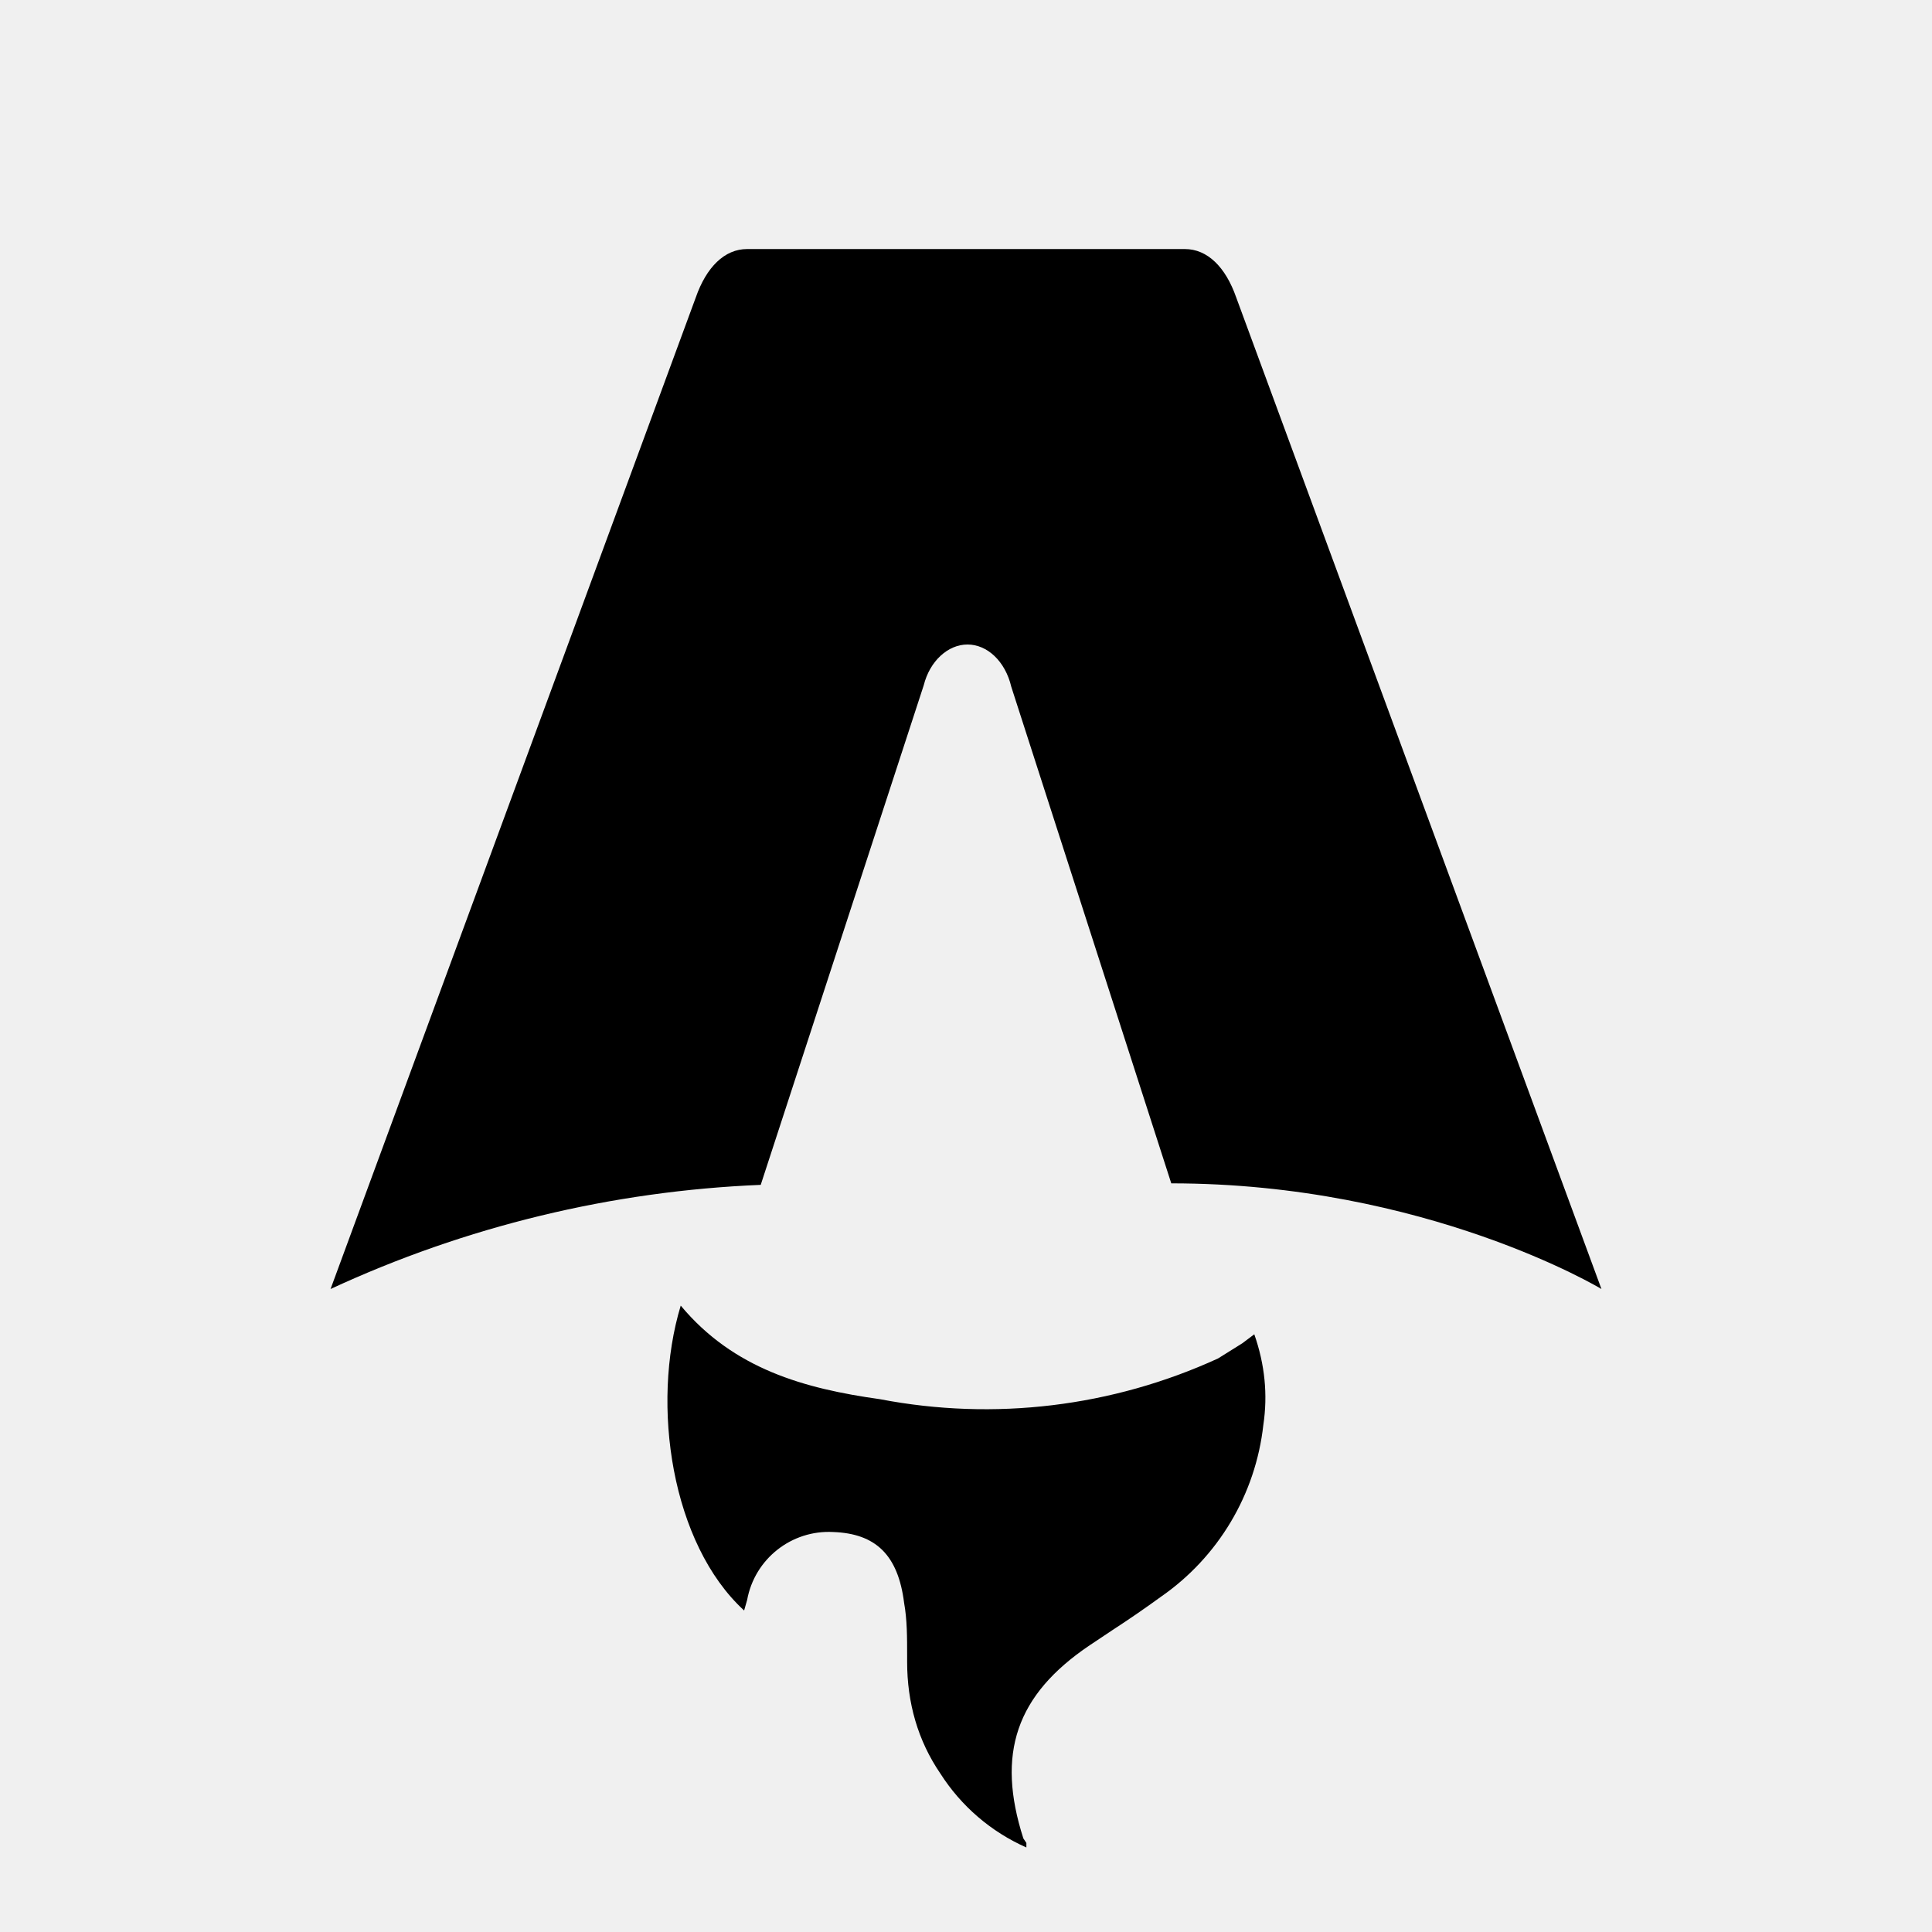
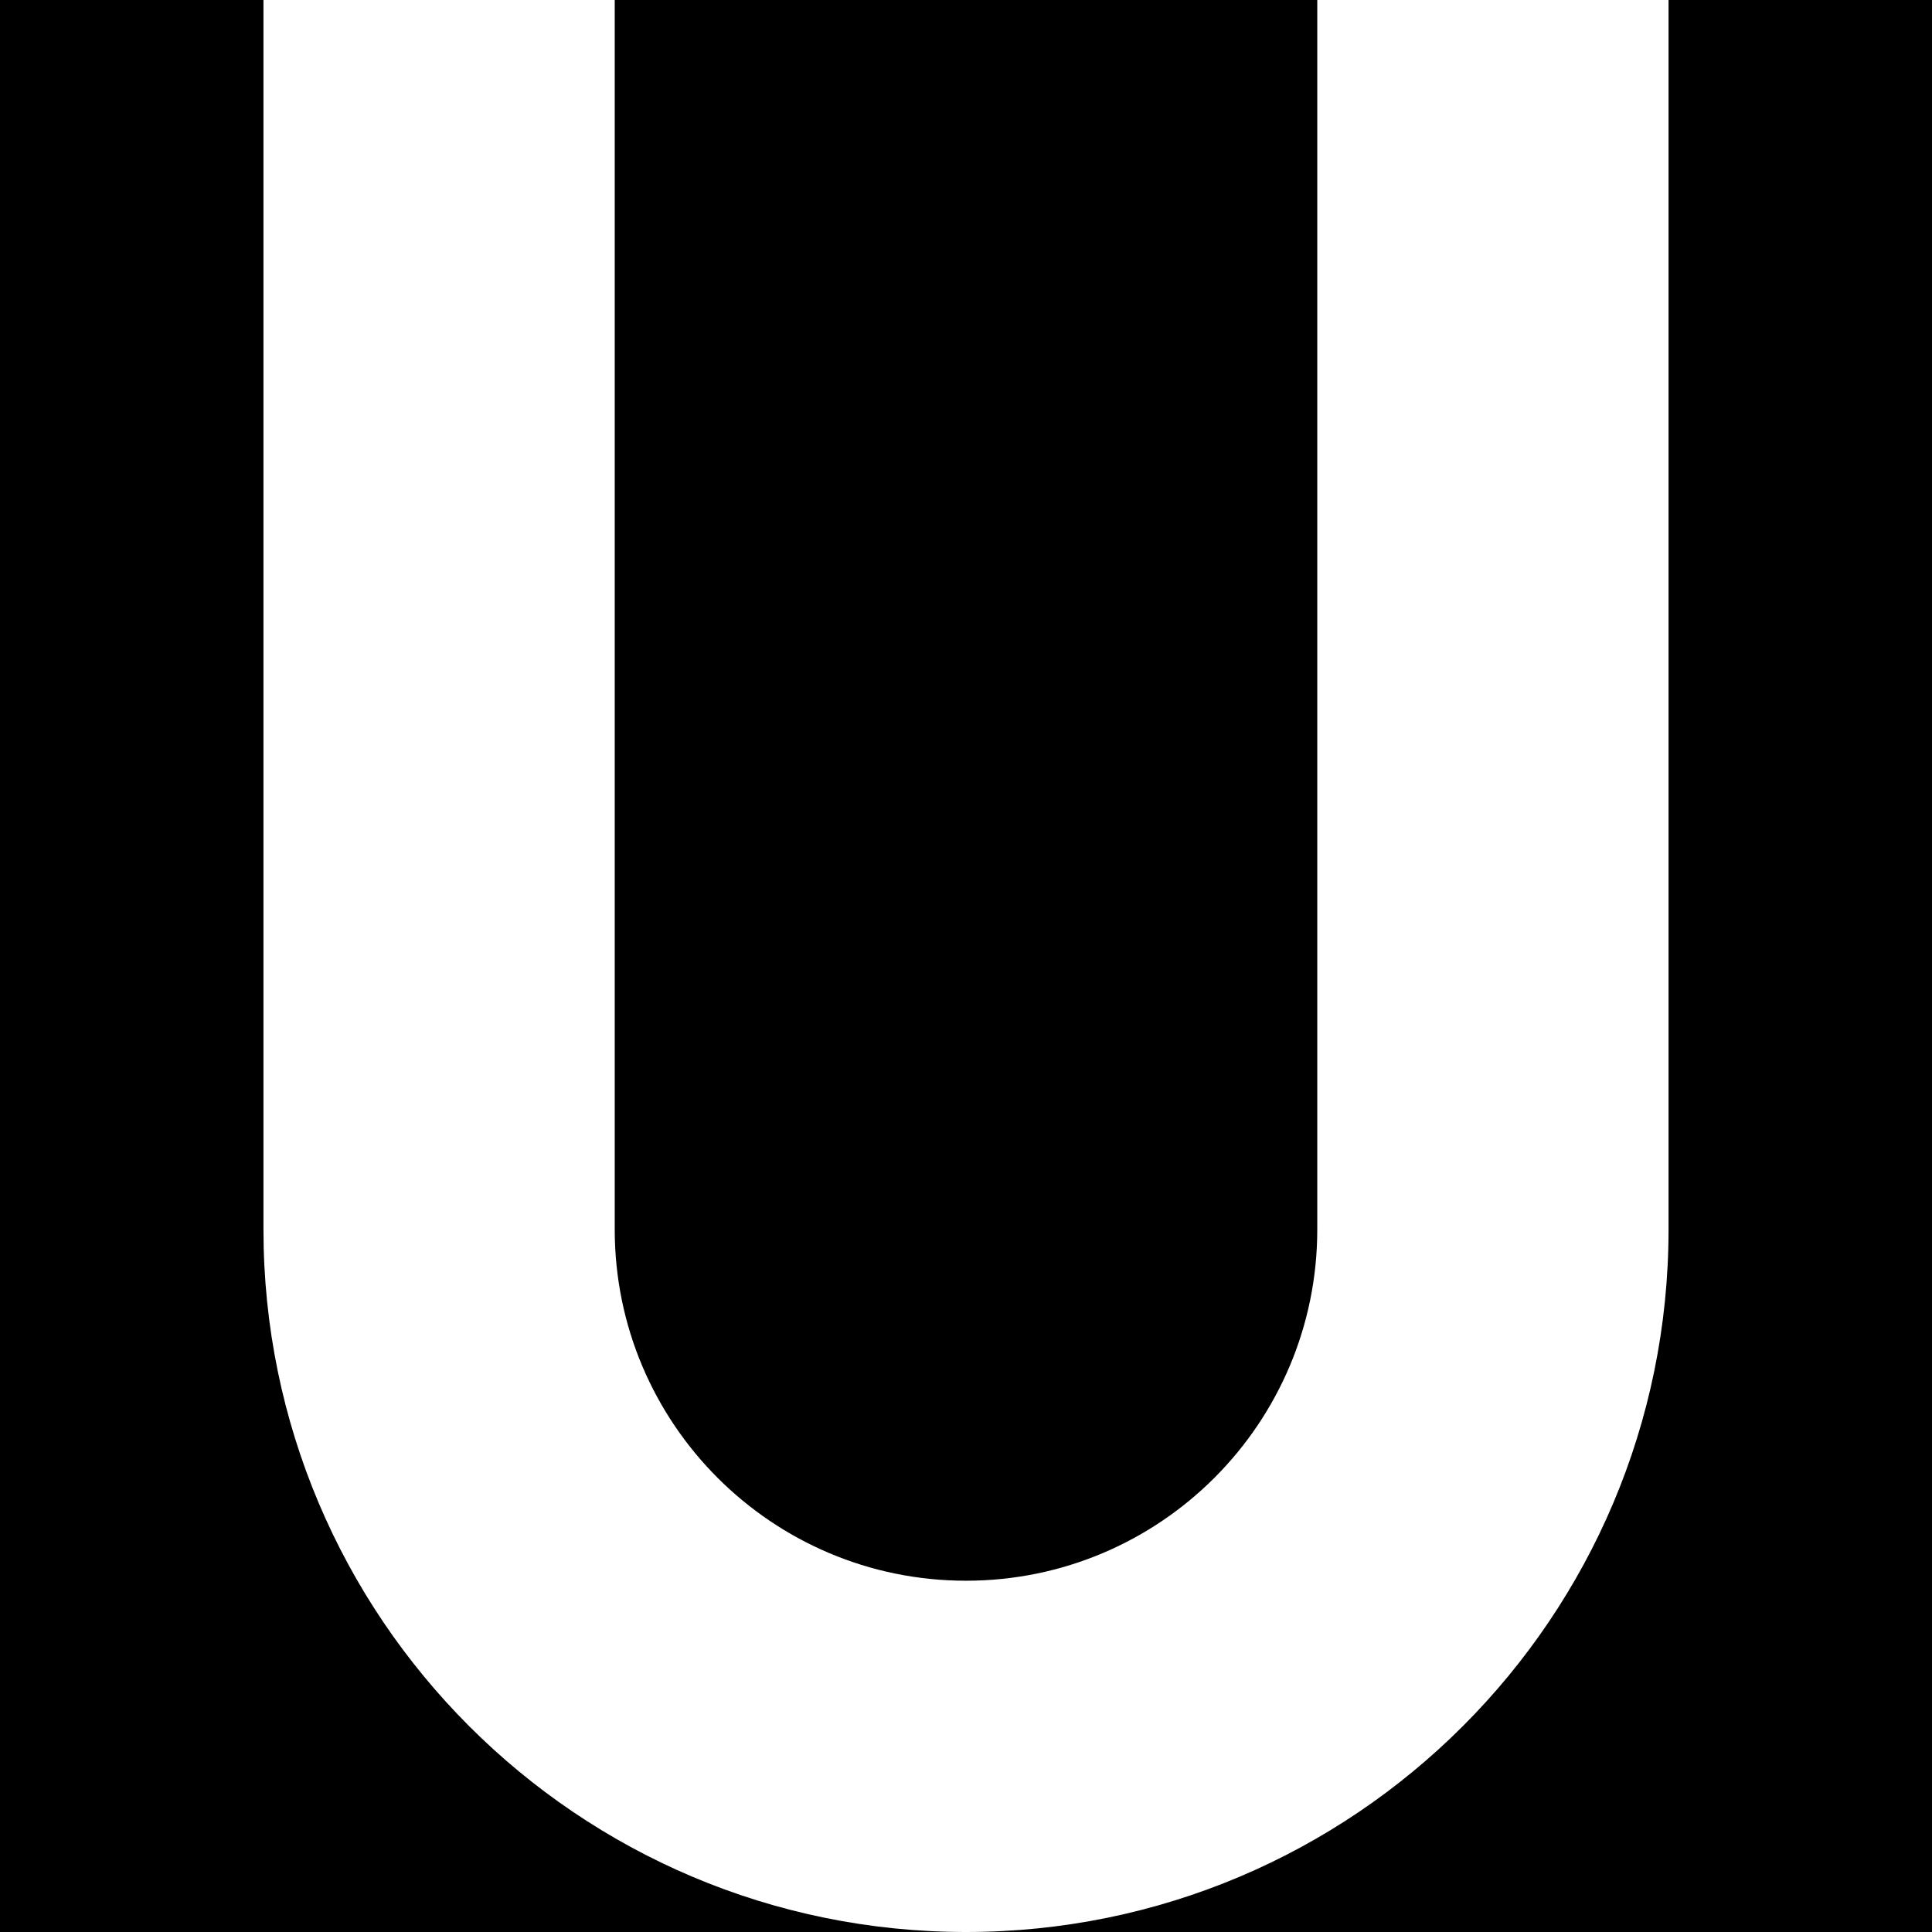
- <svg xmlns="http://www.w3.org/2000/svg" fill="none" viewBox="0 0 128 128">
-   <path d="M50.4 78.5a75.1 75.1 0 0 0-28.5 6.9l24.2-65.7c.7-2 1.9-3.2 3.4-3.2h29c1.5 0 2.7 1.2 3.4 3.2l24.2 65.7s-11.6-7-28.5-7L67 45.5c-.4-1.7-1.6-2.8-2.9-2.8-1.3 0-2.5 1.1-2.9 2.7L50.4 78.5Zm-1.1 28.2Zm-4.2-20.2c-2 6.6-.6 15.8 4.2 20.2a17.5 17.5 0 0 1 .2-.7 5.5 5.5 0 0 1 5.7-4.5c2.8.1 4.3 1.5 4.7 4.7.2 1.1.2 2.3.2 3.5v.4c0 2.7.7 5.2 2.2 7.4a13 13 0 0 0 5.7 4.9v-.3l-.2-.3c-1.8-5.6-.5-9.5 4.4-12.8l1.5-1a73 73 0 0 0 3.2-2.2 16 16 0 0 0 6.8-11.4c.3-2 .1-4-.6-6l-.8.6-1.6 1a37 37 0 0 1-22.4 2.7c-5-.7-9.7-2-13.2-6.2Z" />
-   <style>
-         path { fill: #000; }
-         @media (prefers-color-scheme: dark) {
-             path { fill: #FFF; }
-         }
-     </style>
+ <svg xmlns="http://www.w3.org/2000/svg" viewBox="0 0 33 33" role="img" aria-label="Inversione A U">
+   <rect width="33" height="33" fill="#000" />
+   <path transform="translate(4.5 0)" fill="#fff" d="M0 0 L0 21 A12 12 0 0 0 24 21 L24 0 L18 0 L18 21 A6 6 0 0 1 6 21 L6 0 Z" />
</svg>
